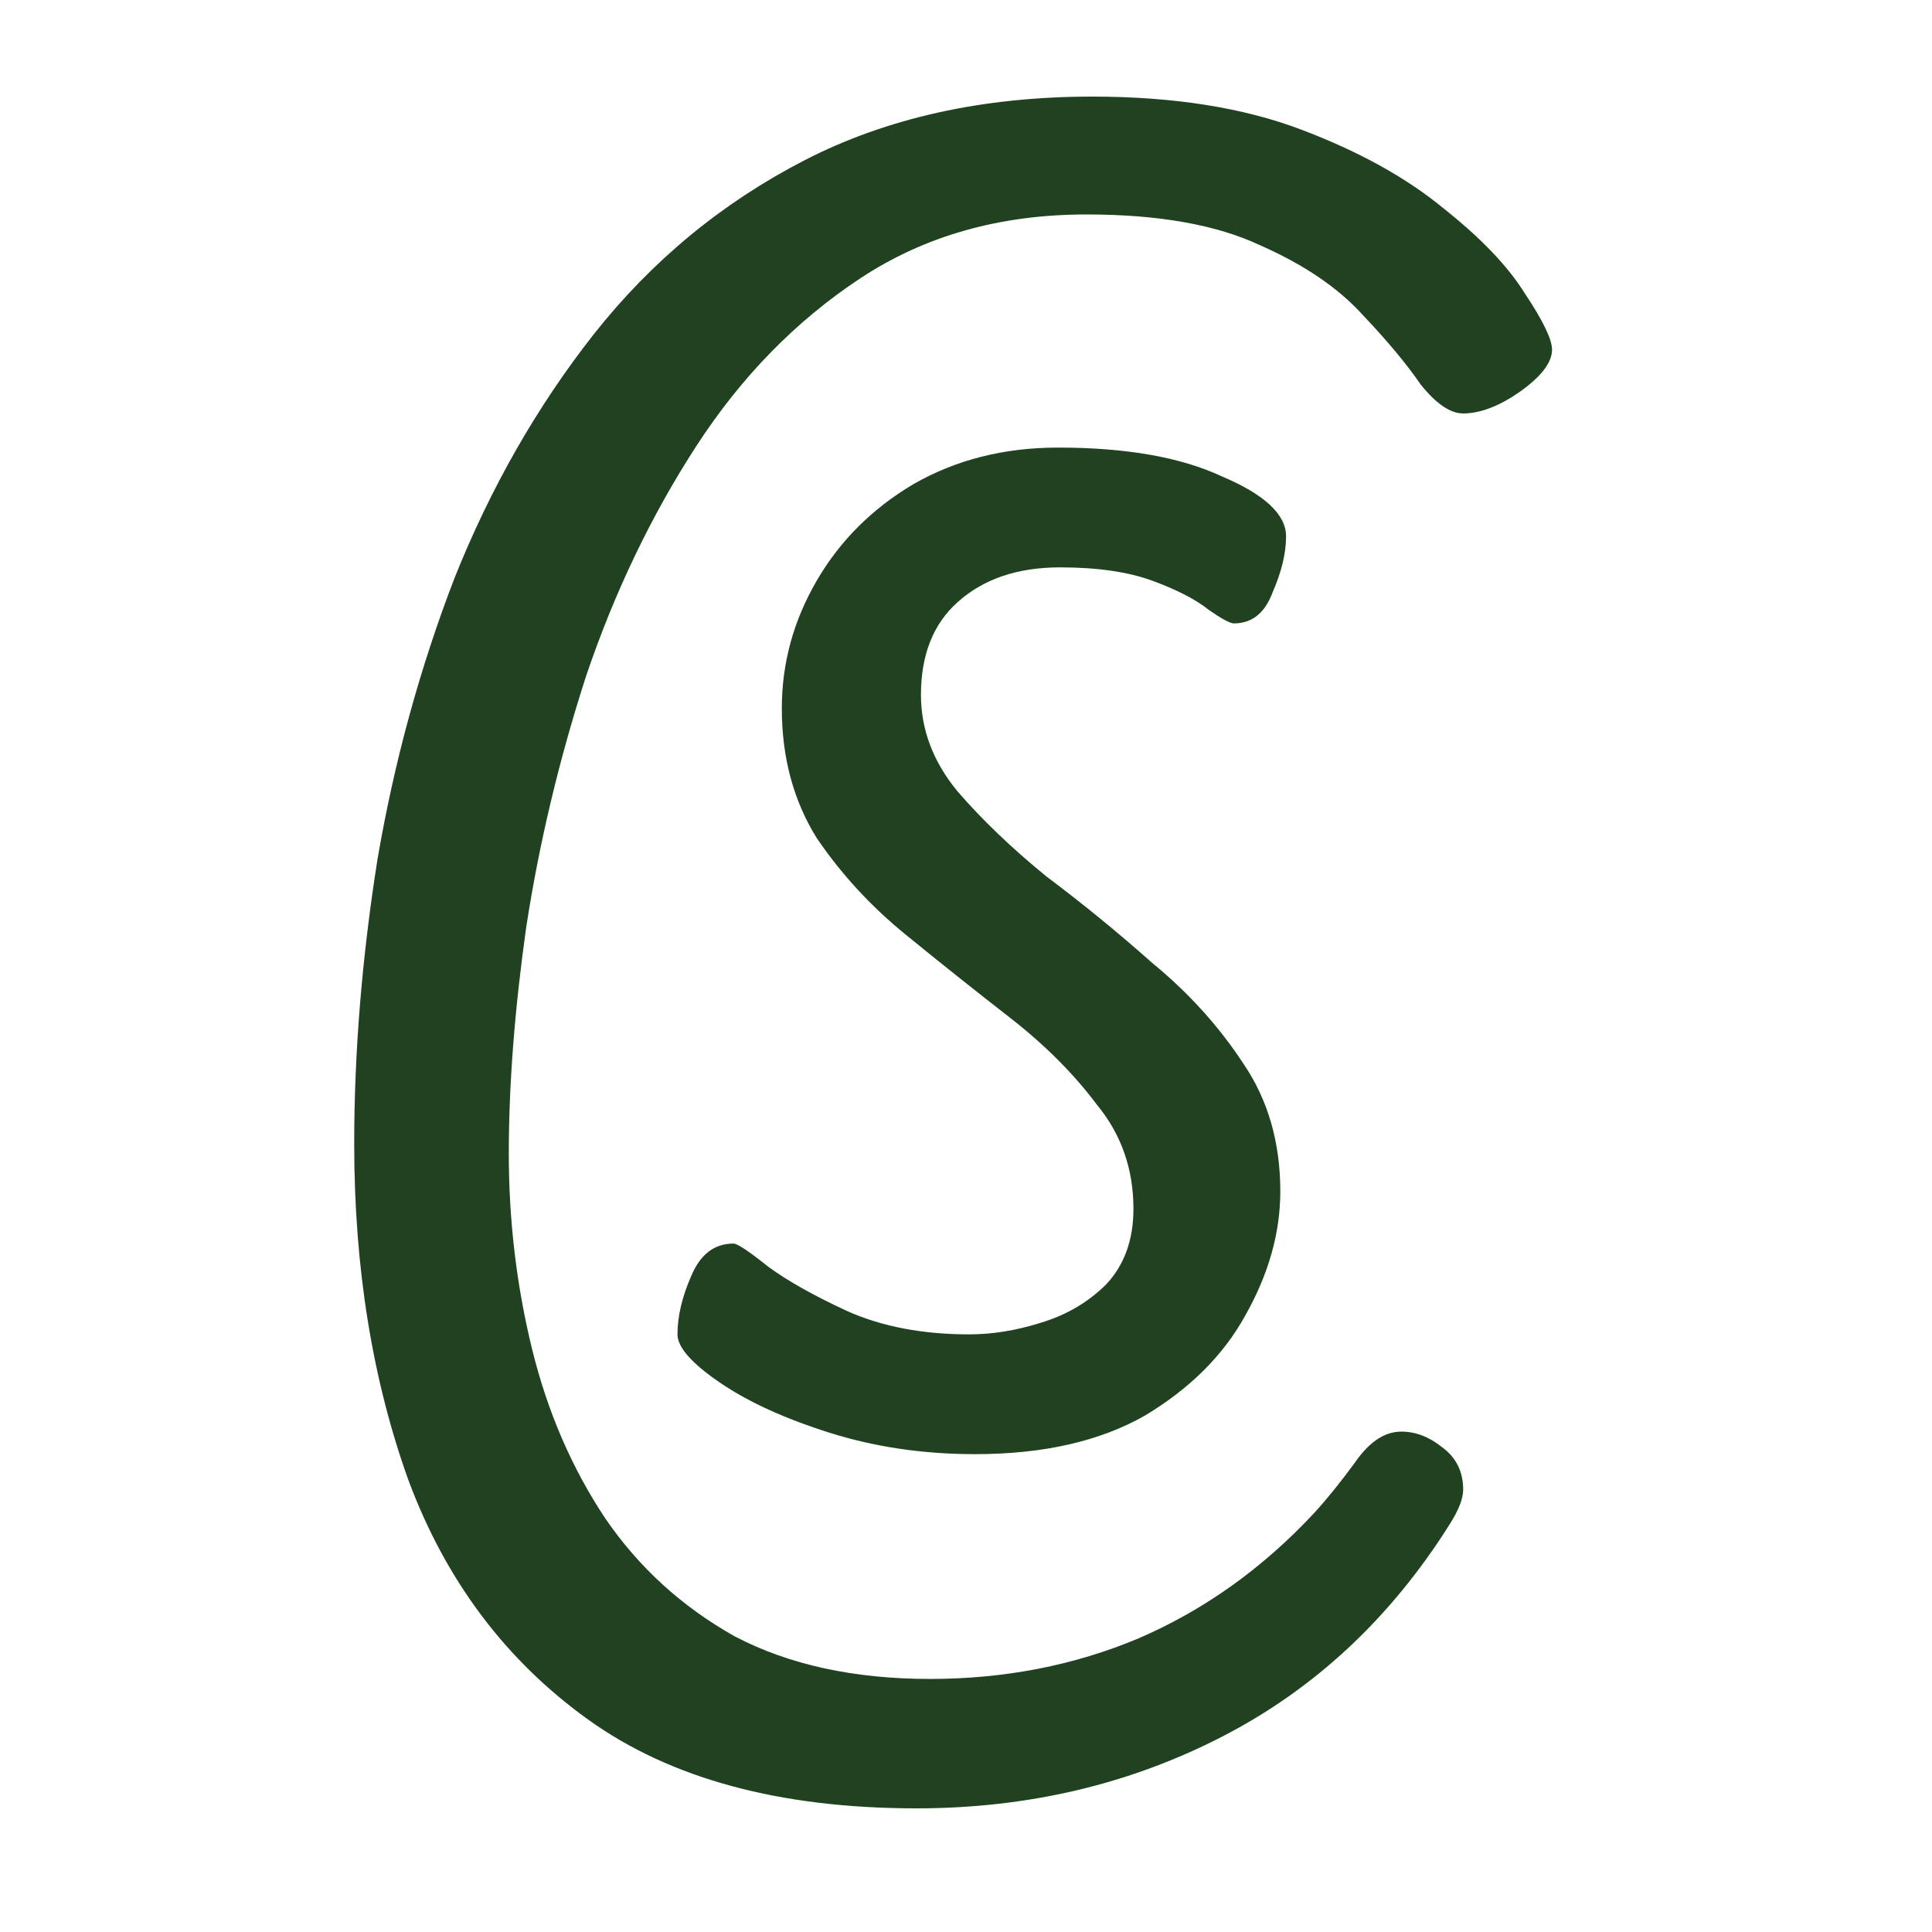
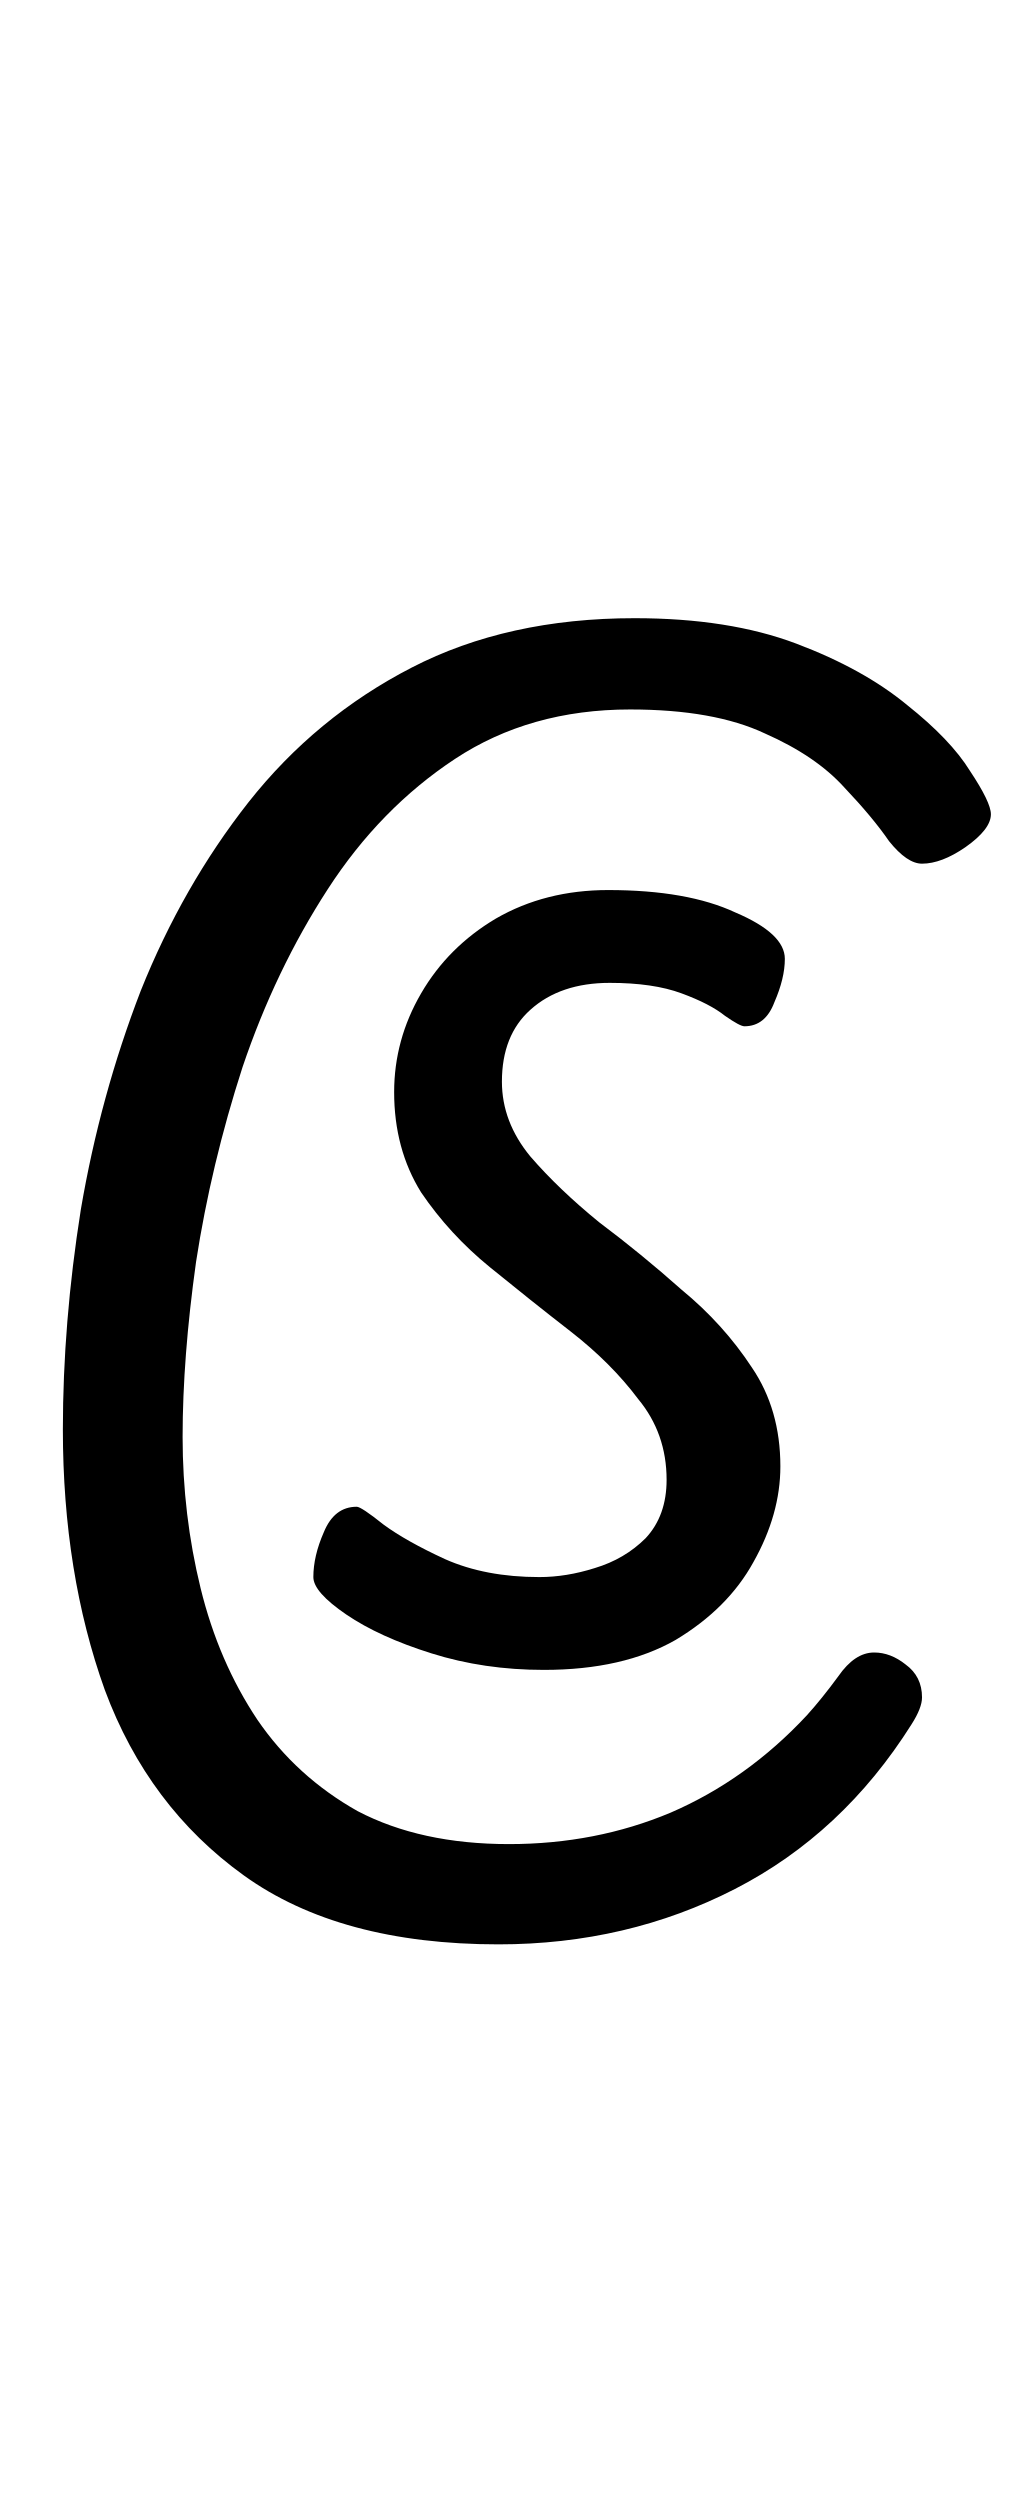
- <svg xmlns="http://www.w3.org/2000/svg" width="60" height="60" viewBox="0 0 60 60" fill="none">
-   <path d="M33.921 3C36.441 3 38.6 3.341 40.4 4.021C42.2 4.701 43.681 5.52 44.841 6.48C46.001 7.4 46.84 8.28 47.36 9.12C47.92 9.96 48.2 10.54 48.2 10.86C48.2 11.26 47.861 11.701 47.181 12.181C46.541 12.621 45.96 12.84 45.44 12.84C45.04 12.84 44.6 12.54 44.12 11.94C43.68 11.3 43.08 10.58 42.32 9.78C41.56 8.94 40.501 8.22 39.141 7.62C37.781 6.98 35.98 6.66 33.74 6.66C31.06 6.66 28.721 7.321 26.721 8.641C24.721 9.961 23.02 11.7 21.62 13.86C20.22 16.02 19.08 18.4 18.2 21C17.36 23.6 16.741 26.201 16.341 28.801C15.981 31.361 15.801 33.7 15.801 35.82C15.801 37.9 16.041 39.92 16.52 41.88C17 43.84 17.761 45.6 18.801 47.16C19.841 48.68 21.18 49.9 22.82 50.82C24.5 51.7 26.521 52.141 28.881 52.141C31.201 52.141 33.361 51.72 35.36 50.88C37.4 50 39.22 48.7 40.82 46.98C41.22 46.541 41.64 46.02 42.08 45.42C42.52 44.78 43.001 44.46 43.52 44.46C43.961 44.46 44.38 44.62 44.78 44.94C45.22 45.26 45.44 45.701 45.44 46.261C45.44 46.541 45.3 46.9 45.02 47.34C43.181 50.26 40.82 52.46 37.94 53.94C35.061 55.42 31.901 56.16 28.461 56.16C24.221 56.16 20.821 55.24 18.261 53.4C15.701 51.56 13.841 49.08 12.681 45.96C11.561 42.84 11 39.36 11 35.52C11 32.681 11.241 29.74 11.721 26.7C12.241 23.66 13.04 20.74 14.12 17.94C15.24 15.14 16.68 12.62 18.44 10.38C20.24 8.1 22.421 6.3 24.98 4.98C27.541 3.66 30.521 3 33.921 3ZM32.86 13.9C34.98 13.9 36.681 14.201 37.961 14.801C39.281 15.361 39.94 15.98 39.94 16.66C39.94 17.18 39.8 17.76 39.52 18.4C39.281 19.04 38.88 19.36 38.32 19.36C38.2 19.36 37.94 19.22 37.54 18.94C37.14 18.62 36.561 18.32 35.801 18.04C35.041 17.76 34.081 17.62 32.921 17.62C31.601 17.62 30.54 17.98 29.74 18.7C28.98 19.38 28.601 20.34 28.601 21.58C28.601 22.66 28.98 23.66 29.74 24.58C30.5 25.46 31.42 26.341 32.5 27.221C33.62 28.061 34.721 28.96 35.801 29.92C36.921 30.84 37.86 31.88 38.62 33.04C39.38 34.16 39.761 35.48 39.761 37C39.761 38.28 39.401 39.56 38.681 40.84C38.001 42.08 36.96 43.12 35.56 43.96C34.16 44.76 32.4 45.16 30.28 45.16C28.68 45.16 27.18 44.94 25.78 44.5C24.38 44.06 23.24 43.54 22.36 42.94C21.48 42.34 21.04 41.84 21.04 41.44C21.04 40.88 21.181 40.281 21.461 39.641C21.741 38.961 22.18 38.62 22.78 38.62C22.9 38.62 23.261 38.86 23.86 39.34C24.46 39.78 25.28 40.241 26.32 40.721C27.4 41.201 28.661 41.44 30.101 41.44C30.82 41.44 31.56 41.32 32.32 41.08C33.12 40.84 33.8 40.44 34.36 39.88C34.92 39.28 35.2 38.5 35.2 37.54C35.2 36.3 34.82 35.221 34.06 34.301C33.341 33.341 32.44 32.441 31.36 31.601C30.28 30.761 29.2 29.901 28.12 29.02C27.04 28.141 26.12 27.14 25.36 26.02C24.64 24.86 24.28 23.52 24.28 22C24.28 20.6 24.64 19.28 25.36 18.04C26.08 16.8 27.08 15.8 28.36 15.04C29.68 14.28 31.18 13.9 32.86 13.9Z" fill="#214221" />
+ <svg xmlns="http://www.w3.org/2000/svg" width="19" height="47" viewBox="0 0 19 47" fill="none">
+   <path d="M9.371 36.554C7.382 36.554 5.787 36.123 4.587 35.26C3.386 34.397 2.514 33.234 1.97 31.77C1.445 30.307 1.182 28.675 1.182 26.874C1.182 25.542 1.294 24.163 1.52 22.737C1.763 21.312 2.139 19.942 2.645 18.629C3.17 17.316 3.846 16.134 4.671 15.083C5.515 14.014 6.538 13.17 7.739 12.551C8.939 11.931 10.337 11.622 11.931 11.622C13.113 11.622 14.126 11.781 14.97 12.1C15.815 12.419 16.509 12.804 17.053 13.254C17.597 13.686 17.991 14.098 18.235 14.492C18.497 14.886 18.629 15.158 18.629 15.308C18.629 15.496 18.469 15.702 18.15 15.927C17.85 16.134 17.578 16.237 17.334 16.237C17.147 16.237 16.94 16.096 16.715 15.815C16.509 15.515 16.227 15.177 15.871 14.802C15.515 14.408 15.017 14.07 14.38 13.789C13.742 13.489 12.898 13.338 11.847 13.338C10.59 13.338 9.493 13.648 8.555 14.267C7.617 14.886 6.819 15.702 6.163 16.715C5.506 17.728 4.971 18.845 4.559 20.064C4.165 21.283 3.874 22.503 3.686 23.722C3.518 24.923 3.433 26.02 3.433 27.015C3.433 27.99 3.546 28.938 3.771 29.857C3.996 30.776 4.352 31.602 4.84 32.333C5.328 33.046 5.956 33.618 6.725 34.05C7.513 34.462 8.461 34.669 9.568 34.669C10.656 34.669 11.669 34.472 12.607 34.078C13.563 33.665 14.417 33.055 15.168 32.249C15.355 32.042 15.552 31.798 15.758 31.517C15.965 31.217 16.19 31.067 16.434 31.067C16.64 31.067 16.837 31.142 17.025 31.292C17.231 31.442 17.334 31.648 17.334 31.911C17.334 32.042 17.269 32.211 17.137 32.417C16.274 33.787 15.168 34.819 13.817 35.513C12.466 36.207 10.984 36.554 9.371 36.554Z" fill="black" />
+   <path d="M10.224 31.394C9.474 31.394 8.771 31.291 8.114 31.084C7.457 30.878 6.923 30.634 6.51 30.353C6.097 30.071 5.891 29.837 5.891 29.649C5.891 29.387 5.956 29.105 6.088 28.805C6.219 28.486 6.425 28.327 6.707 28.327C6.763 28.327 6.932 28.439 7.213 28.664C7.495 28.871 7.879 29.087 8.367 29.312C8.874 29.537 9.465 29.649 10.14 29.649C10.478 29.649 10.825 29.593 11.181 29.48C11.556 29.368 11.875 29.18 12.138 28.918C12.401 28.636 12.532 28.27 12.532 27.82C12.532 27.239 12.354 26.732 11.997 26.301C11.659 25.85 11.237 25.428 10.731 25.034C10.224 24.64 9.718 24.237 9.211 23.824C8.705 23.412 8.273 22.942 7.917 22.417C7.579 21.873 7.41 21.245 7.41 20.532C7.41 19.875 7.579 19.256 7.917 18.675C8.255 18.093 8.724 17.624 9.324 17.268C9.943 16.911 10.646 16.733 11.434 16.733C12.429 16.733 13.226 16.874 13.826 17.155C14.445 17.418 14.755 17.709 14.755 18.027C14.755 18.271 14.689 18.543 14.558 18.843C14.445 19.144 14.258 19.294 13.995 19.294C13.939 19.294 13.817 19.228 13.629 19.097C13.442 18.947 13.17 18.806 12.813 18.675C12.457 18.543 12.007 18.478 11.463 18.478C10.844 18.478 10.346 18.646 9.971 18.984C9.615 19.303 9.436 19.753 9.436 20.335C9.436 20.841 9.615 21.31 9.971 21.742C10.328 22.155 10.759 22.567 11.266 22.98C11.791 23.374 12.307 23.796 12.813 24.246C13.339 24.678 13.779 25.166 14.136 25.71C14.492 26.235 14.671 26.854 14.671 27.567C14.671 28.167 14.502 28.768 14.164 29.368C13.845 29.949 13.357 30.437 12.701 30.831C12.044 31.206 11.219 31.394 10.224 31.394Z" fill="black" />
</svg>
